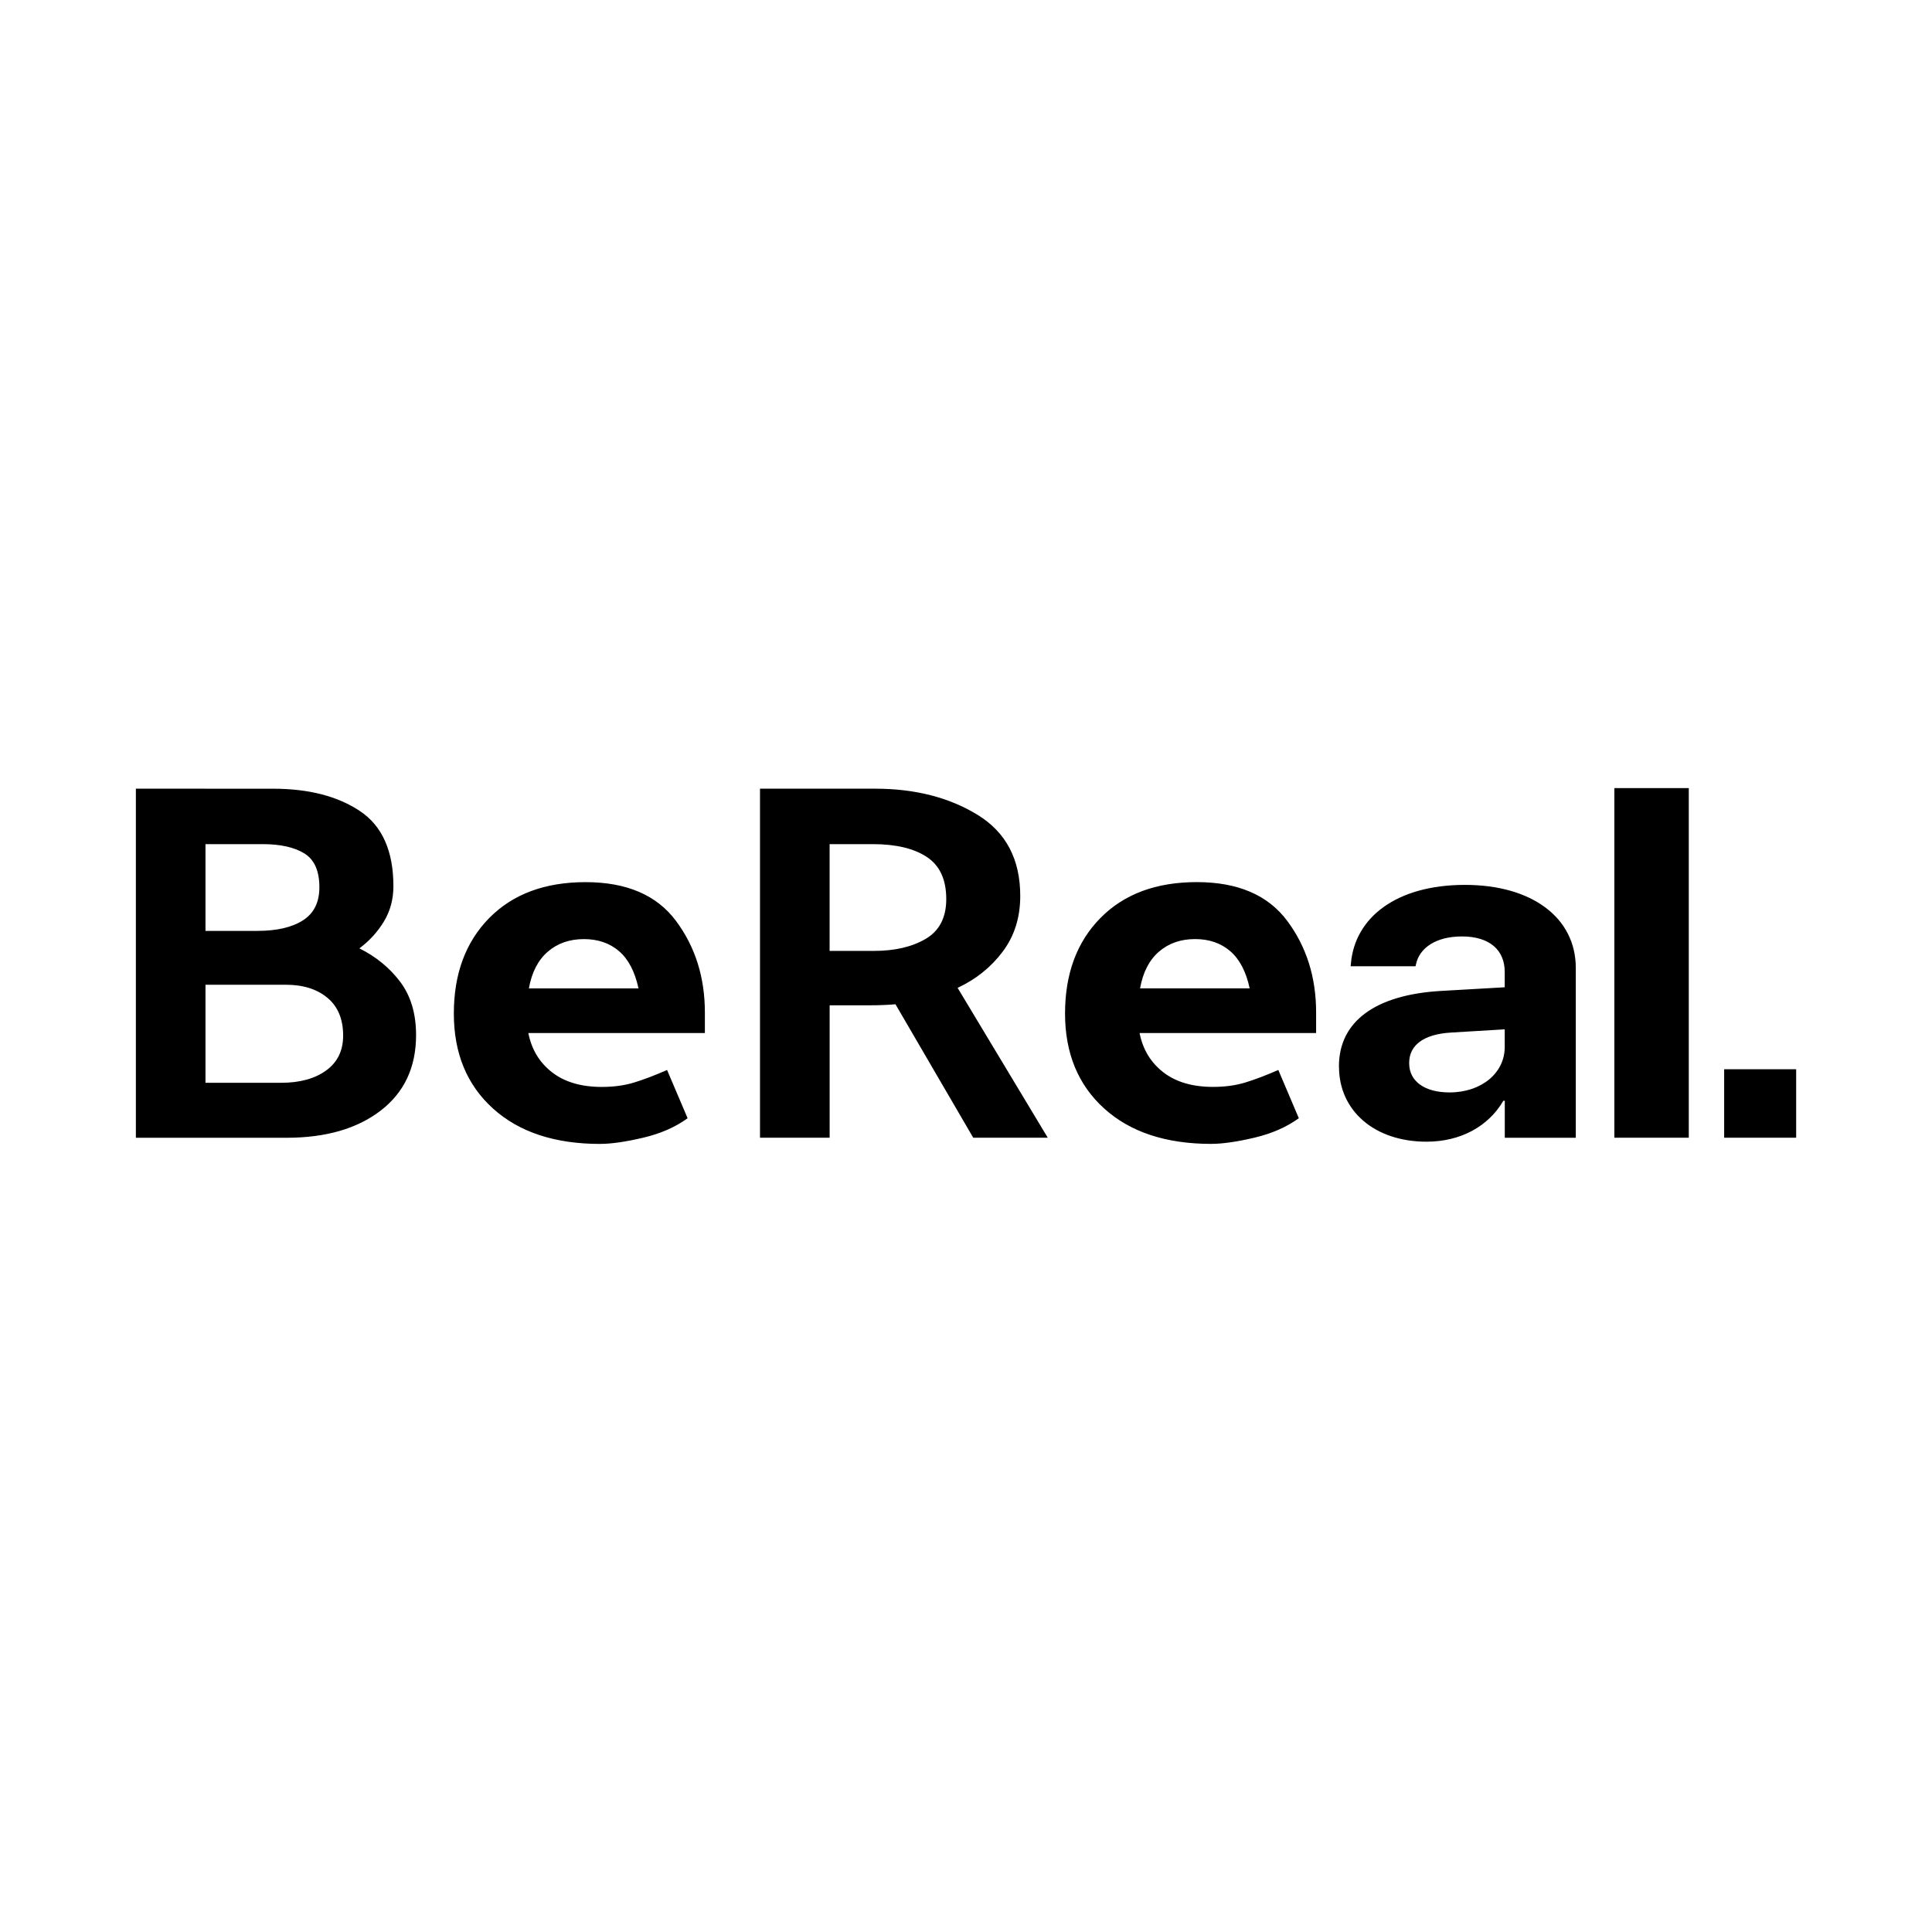
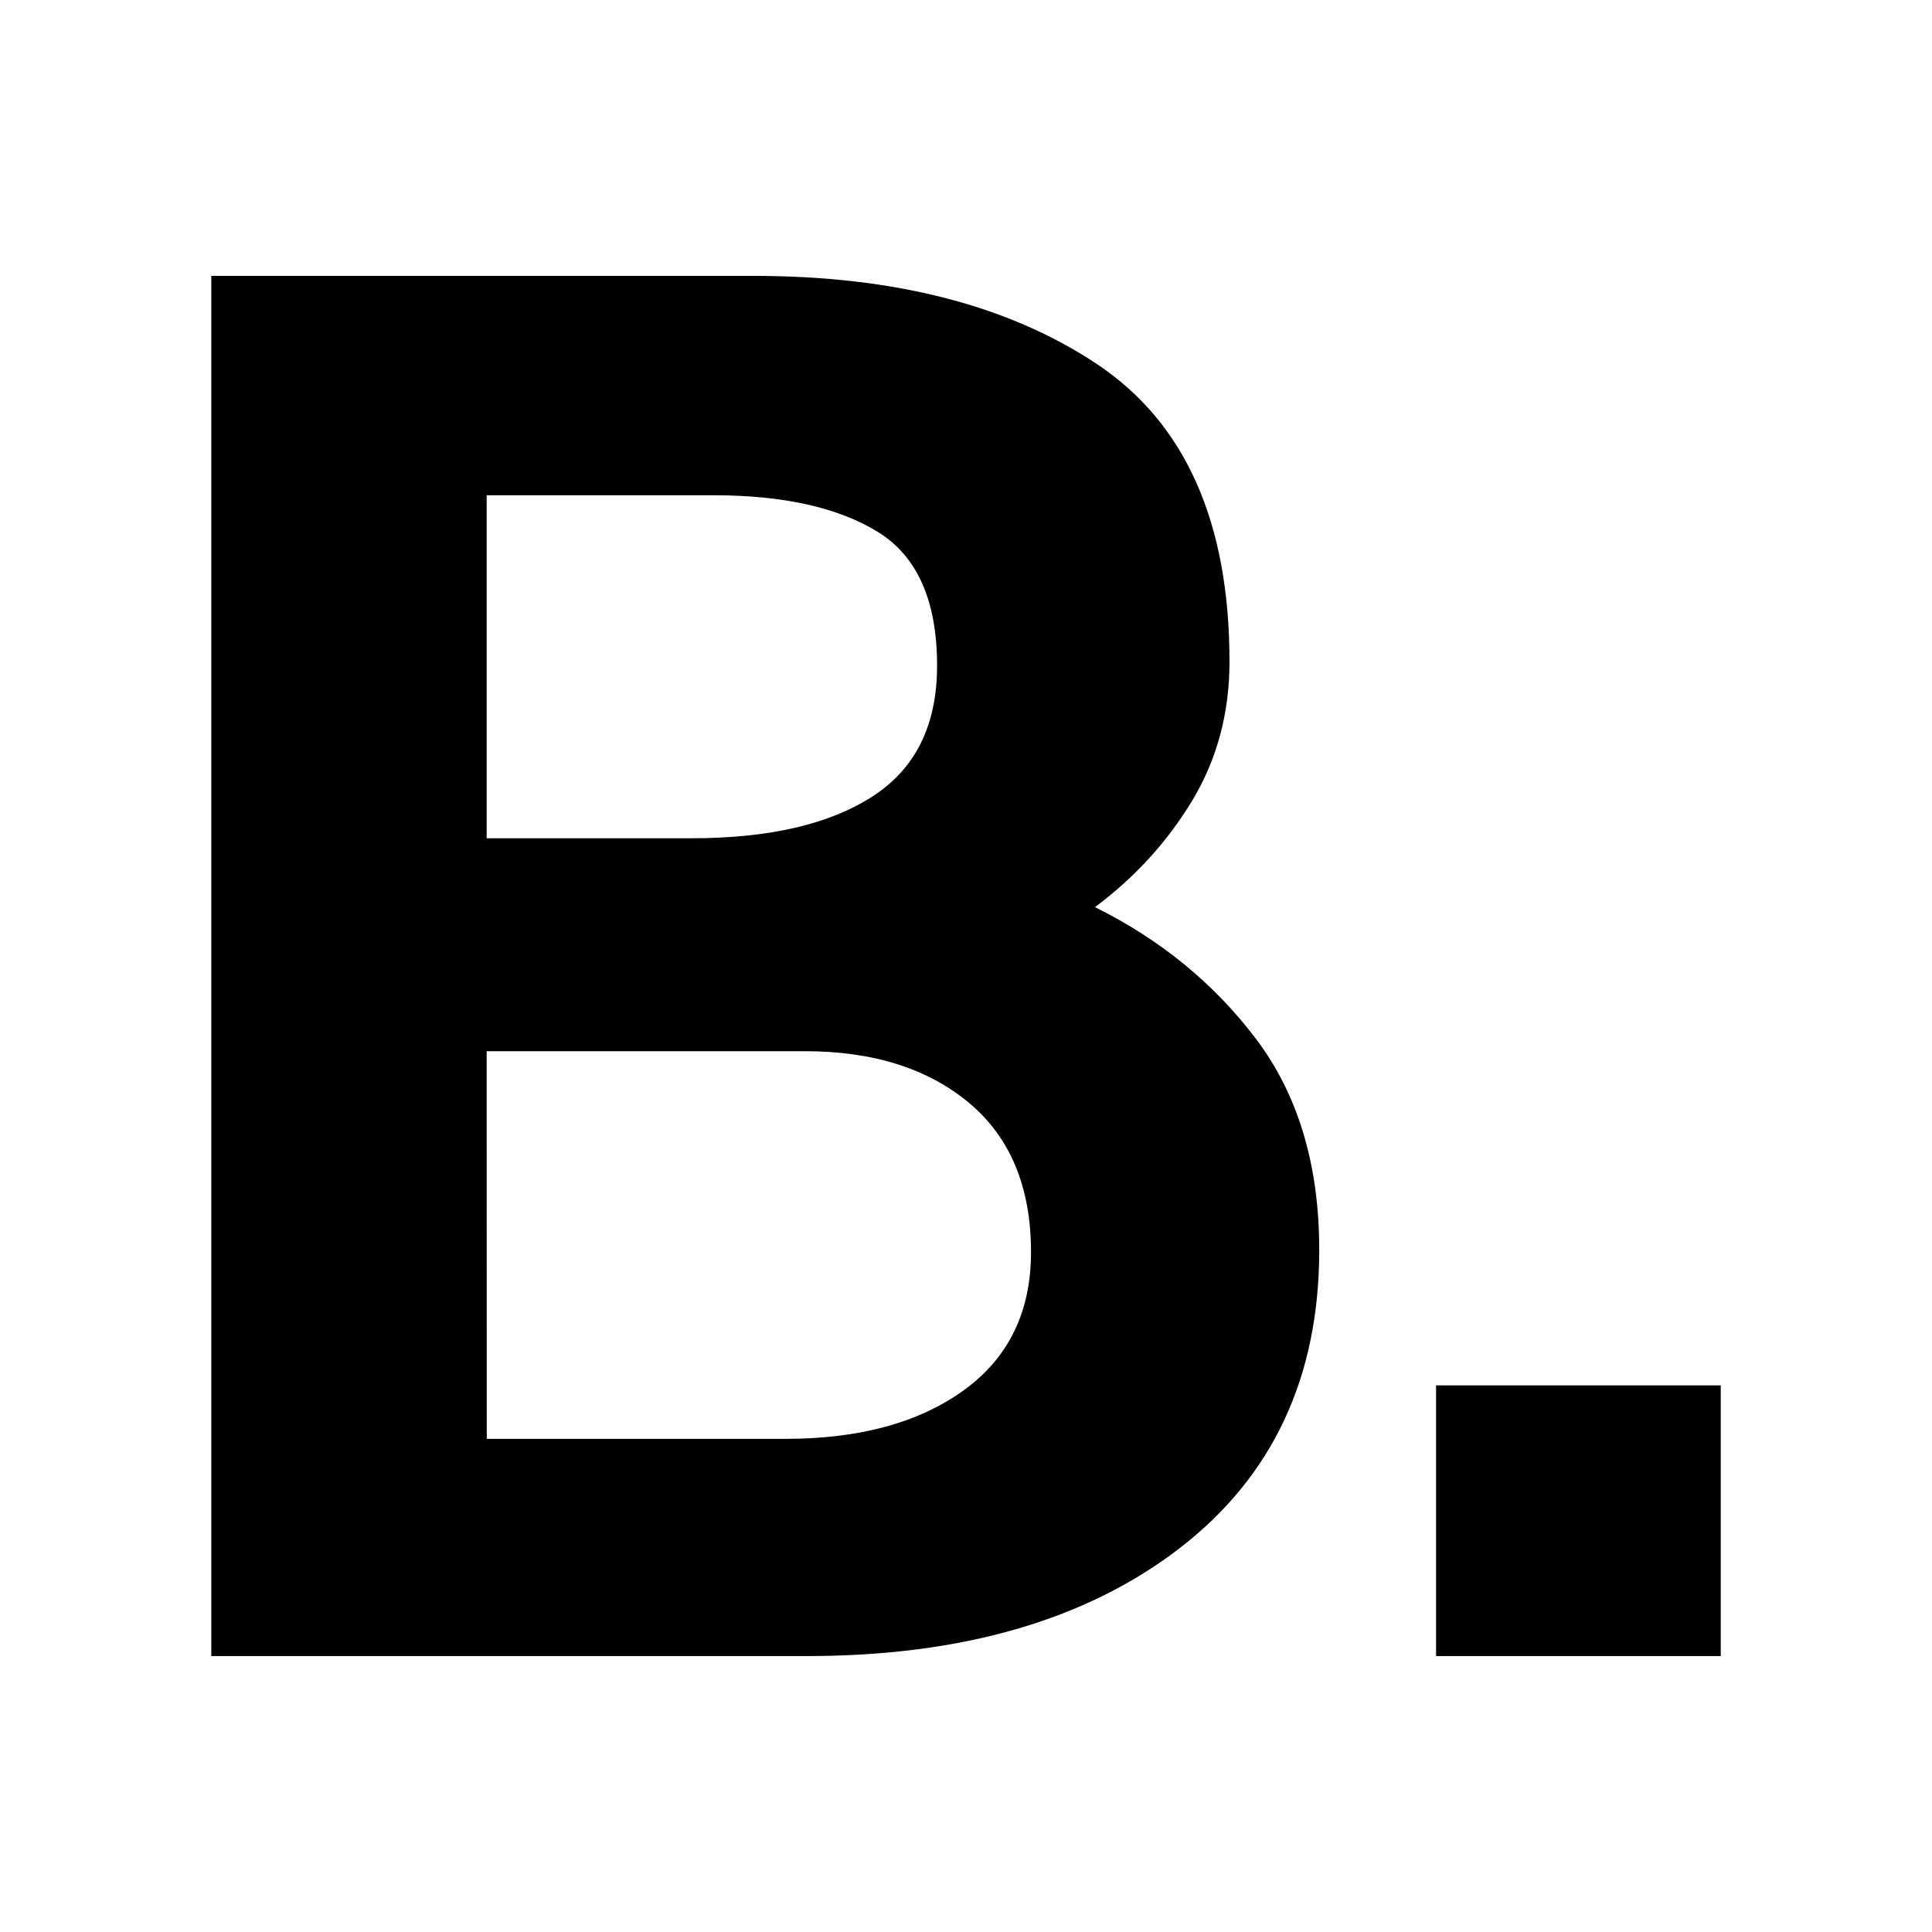
<svg xmlns="http://www.w3.org/2000/svg" width="64" height="64" viewBox="0 0 64 64" version="1.1" id="svg1">
  <defs id="defs1">
-     <linearGradient id="swatch19" gradientTransform="matrix(0.9003037,0,0,0.9003037,405.6182,43.45867)">
+     <linearGradient id="swatch19" gradientTransform="matrix(0.9003037,0,0,0.9003037,363.2646,43.45867)">
      <stop style="stop-color:#000000;stop-opacity:1;" offset="0" id="stop19" />
    </linearGradient>
  </defs>
  <g id="layer1" transform="translate(-1406)">
-     <path fill-rule="evenodd" clip-rule="evenodd" d="M 1463.115,37.689 H 1465.5 V 35.421 h -2.385 z m -47.643,-5.067 h -2.665 V 35.869 h 2.504 c 0.62,0 1.118,-0.136 1.493,-0.408 0.376,-0.272 0.563,-0.657 0.563,-1.156 0,-0.544 -0.173,-0.961 -0.519,-1.25 -0.346,-0.289 -0.805,-0.434 -1.377,-0.434 z m -0.769,-4.659 h -1.896 v 2.874 h 1.717 c 0.644,0 1.147,-0.116 1.511,-0.349 0.364,-0.232 0.545,-0.598 0.545,-1.097 0,-0.544 -0.167,-0.918 -0.501,-1.122 -0.334,-0.204 -0.793,-0.306 -1.377,-0.306 z m 0.34,-1.836 c 1.18,0 2.14,0.247 2.88,0.74 0.739,0.493 1.109,1.324 1.109,2.491 0,0.431 -0.104,0.819 -0.313,1.165 -0.209,0.346 -0.48,0.644 -0.814,0.893 0.548,0.272 0.999,0.641 1.35,1.105 0.351,0.465 0.528,1.054 0.528,1.768 0,1.066 -0.391,1.899 -1.171,2.5 -0.781,0.601 -1.821,0.901 -3.121,0.901 h -4.99 V 26.126 Z m 12.108,6.615 c -0.119,-0.555 -0.334,-0.966 -0.644,-1.233 -0.31,-0.266 -0.698,-0.4 -1.163,-0.4 -0.477,0 -0.876,0.139 -1.198,0.417 -0.322,0.278 -0.531,0.683 -0.626,1.216 z m -1.27,5.152 c -1.502,0 -2.686,-0.391 -3.55,-1.173 -0.865,-0.782 -1.297,-1.831 -1.297,-3.146 0,-1.315 0.391,-2.369 1.171,-3.163 0.781,-0.793 1.845,-1.19 3.192,-1.19 1.359,0 2.358,0.428 2.996,1.284 0.638,0.856 0.957,1.868 0.957,3.035 v 0.68 h -5.848 c 0.107,0.544 0.369,0.978 0.787,1.301 0.417,0.323 0.966,0.484 1.645,0.484 0.393,0 0.748,-0.048 1.064,-0.144 0.316,-0.096 0.682,-0.235 1.1,-0.417 l 0.68,1.598 c -0.406,0.295 -0.897,0.51 -1.476,0.646 -0.579,0.136 -1.052,0.204 -1.422,0.204 z m 9.032,-9.931 h -1.431 v 3.537 h 1.467 c 0.691,0 1.264,-0.133 1.717,-0.4 0.453,-0.266 0.68,-0.706 0.68,-1.318 0,-0.646 -0.215,-1.111 -0.644,-1.394 -0.429,-0.283 -1.026,-0.425 -1.789,-0.425 z m 3.327,9.726 -2.576,-4.421 c -0.131,0.011 -0.268,0.02 -0.411,0.025 -0.143,0.006 -0.286,0.009 -0.429,0.009 h -1.341 v 4.387 h -2.307 V 26.126 h 3.81 c 1.323,0 2.456,0.289 3.398,0.867 0.942,0.578 1.413,1.474 1.413,2.687 0,0.714 -0.194,1.329 -0.582,1.845 -0.388,0.516 -0.885,0.916 -1.493,1.199 l 2.987,4.965 z m 9.157,-4.948 c -0.119,-0.555 -0.334,-0.966 -0.644,-1.233 -0.31,-0.266 -0.698,-0.4 -1.163,-0.4 -0.477,0 -0.876,0.139 -1.198,0.417 -0.322,0.278 -0.531,0.683 -0.626,1.216 z m -1.27,5.152 c -1.502,0 -2.686,-0.391 -3.55,-1.173 -0.864,-0.782 -1.296,-1.831 -1.296,-3.146 0,-1.315 0.39,-2.369 1.171,-3.163 0.781,-0.793 1.845,-1.19 3.193,-1.19 1.359,0 2.358,0.428 2.996,1.284 0.638,0.856 0.957,1.868 0.957,3.035 v 0.68 h -5.848 c 0.107,0.544 0.369,0.978 0.787,1.301 0.417,0.323 0.966,0.484 1.645,0.484 0.393,0 0.748,-0.048 1.064,-0.144 0.316,-0.096 0.683,-0.235 1.1,-0.417 l 0.679,1.598 c -0.406,0.295 -0.897,0.51 -1.475,0.646 -0.579,0.136 -1.052,0.204 -1.422,0.204 z m 7.891,-1.705 c 1.055,0 1.828,-0.643 1.828,-1.501 v -0.589 l -1.78,0.107 c -0.91,0.054 -1.385,0.421 -1.385,1.003 v 0.015 c 0,0.605 0.523,0.965 1.337,0.965 z m -3.664,-0.85 v -0.015 c 0,-1.493 1.216,-2.366 3.358,-2.496 l 2.134,-0.122 v -0.505 c 0,-0.728 -0.499,-1.179 -1.417,-1.179 -0.878,0 -1.409,0.391 -1.522,0.919 l -0.016,0.069 h -2.15 l 0.01,-0.092 c 0.129,-1.516 1.498,-2.604 3.777,-2.604 2.231,0 3.672,1.095 3.672,2.749 v 5.628 h -2.352 v -1.225 h -0.048 c -0.491,0.842 -1.409,1.355 -2.545,1.355 -1.732,0 -2.899,-1.034 -2.899,-2.481 z m 9.124,2.351 h 2.465 V 26.107 h -2.465 z" fill="#fafafa" id="path1-00" style="fill:url(#swatch19);stroke-width:1" />
+     <g id="g16" transform="matrix(3.953694,0,0,3.953694,-4163.686,-94.15142)" style="stroke-width:0.253">
+       <path id="path6" style="fill:url(#swatch19);stroke-width:0.253" d="m 1410.5,26.125 v 11.564 h 4.99 c 1.3,0 2.34,-0.302 3.121,-0.902 0.781,-0.601 1.172,-1.434 1.172,-2.5 0,-0.714 -0.178,-1.303 -0.529,-1.768 -0.352,-0.465 -0.801,-0.833 -1.35,-1.105 0.334,-0.249 0.606,-0.547 0.815,-0.893 0.208,-0.346 0.312,-0.733 0.312,-1.164 0,-1.167 -0.37,-1.999 -1.109,-2.492 -0.74,-0.493 -1.698,-0.74 -2.879,-0.74 z m 2.307,1.838 h 1.897 c 0.584,0 1.043,0.101 1.377,0.305 0.334,0.204 0.5,0.579 0.5,1.123 0,0.499 -0.181,0.865 -0.545,1.098 -0.364,0.233 -0.868,0.348 -1.512,0.348 h -1.717 z m 0,4.658 h 2.666 c 0.572,0 1.031,0.145 1.377,0.434 0.345,0.289 0.518,0.706 0.518,1.25 0,0.499 -0.187,0.884 -0.562,1.156 -0.376,0.272 -0.874,0.408 -1.494,0.408 h -2.504 z" />
+       <path style="fill:url(#swatch19);stroke-width:0.253" d="m 1420.762,37.689 h 2.385 V 35.421 h -2.385 z" id="path1-00" />
+     </g>
  </g>
</svg>
